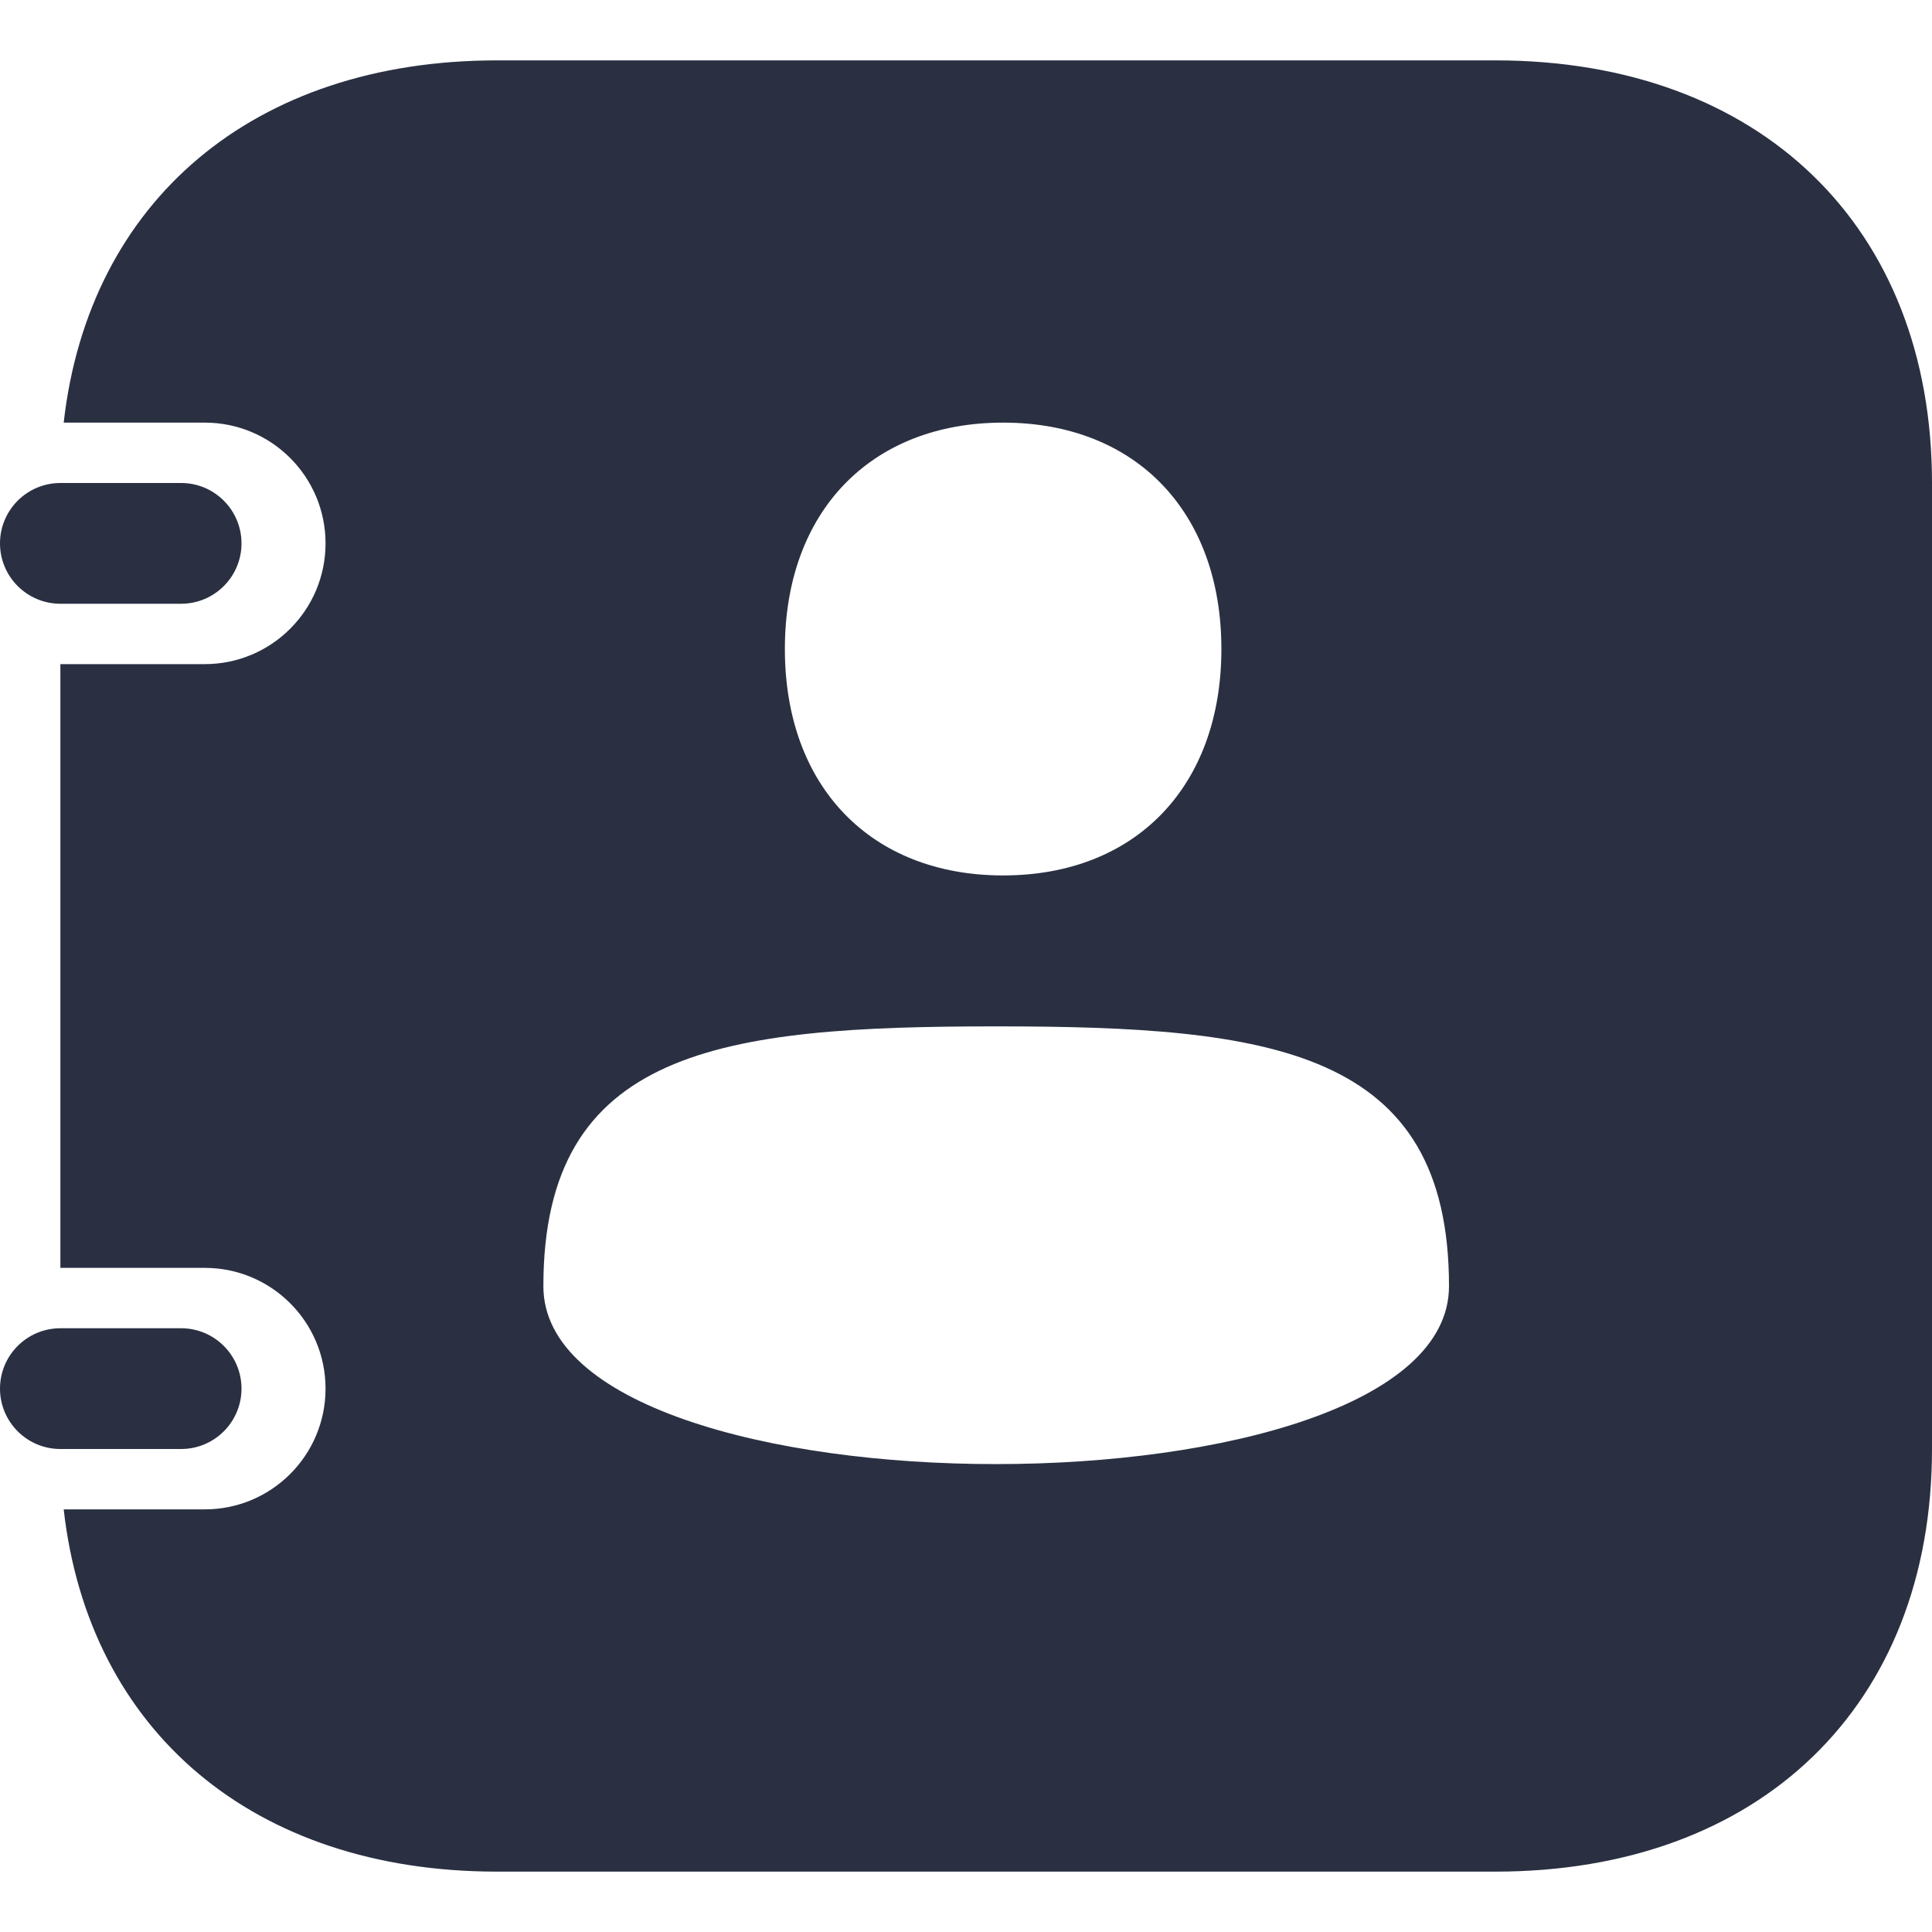
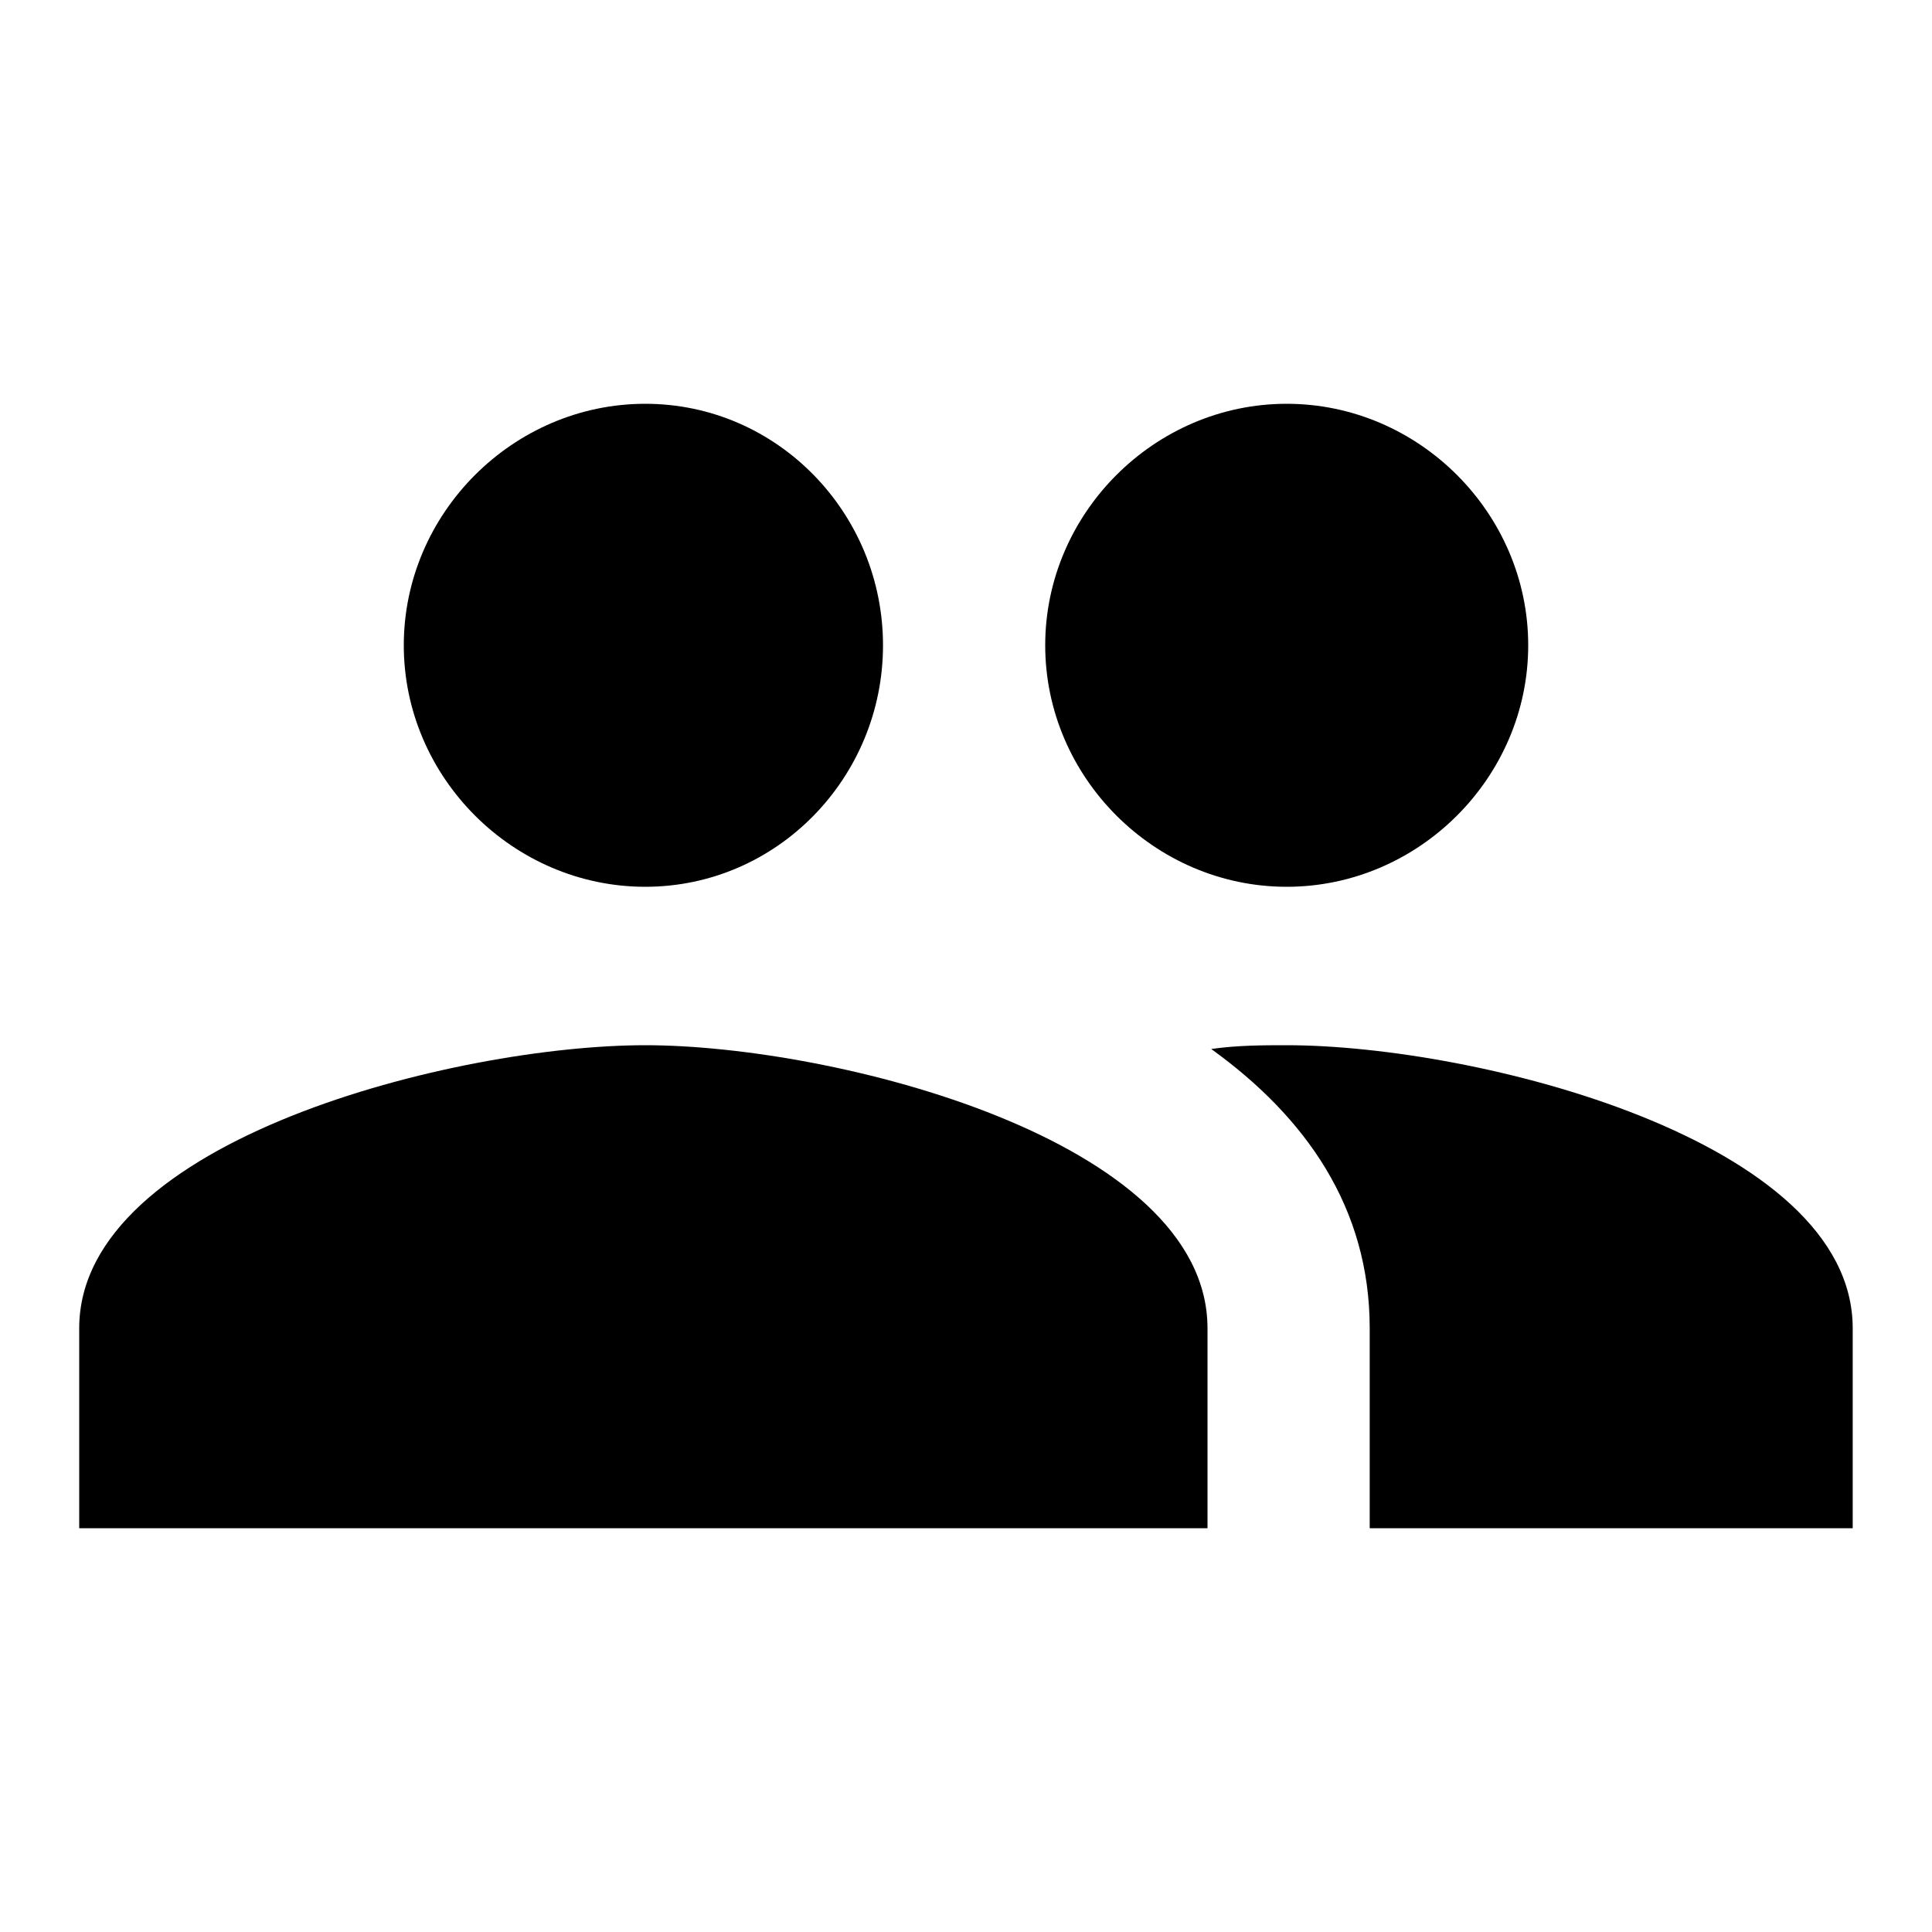
- <svg xmlns="http://www.w3.org/2000/svg" xmlns:xlink="http://www.w3.org/1999/xlink" width="32" height="32" viewBox="0 0 32 32">
-   <defs>
-     <path id="contacts-a" d="M1,21 L1,11 L3.392,11 C4.496,11 5.392,10.105 5.392,9 C5.392,7.895 4.496,7 3.392,7 L1.055,7 C1.47,3.327 4.201,1 8.233,1 L24.767,1 C29.154,1 32,3.754 32,8 L32,24 C32,28.246 29.154,31 24.767,31 L8.233,31 C4.201,31 1.47,28.673 1.055,25 L3.392,25 C4.496,25 5.392,24.105 5.392,23 C5.392,21.895 4.496,21 3.392,21 L1,21 Z M1,8 L3,8 C3.552,8 4,8.448 4,9 C4,9.552 3.552,10 3,10 L1,10 C0.448,10 6.76353751e-17,9.552 0,9 C-6.76353751e-17,8.448 0.448,8 1,8 Z M1,22 L3,22 C3.552,22 4,22.448 4,23 C4,23.552 3.552,24 3,24 L1,24 C0.448,24 6.76353751e-17,23.552 0,23 C-6.76353751e-17,22.448 0.448,22 1,22 Z M16.615,7 C14.422,7 13,8.475 13,10.75 C13,13.025 14.422,14.5 16.615,14.5 C18.808,14.5 20.23,13.025 20.23,10.75 C20.23,8.475 18.808,7 16.615,7 Z M9,21.303 C9,25.236 24,25.229 24,21.303 C24,17.376 21.049,17 16.5,17 C11.951,17 9,17.37 9,21.303 Z" />
-   </defs>
-   <g fill="none" fill-rule="evenodd">
-     <use fill="#2A3042" xlink:href="#contacts-a" />
-   </g>
+ <svg xmlns="http://www.w3.org/2000/svg" version="1.1" width="24" height="24" viewBox="0 0 24 24">
+   <path d="M15.984 12.984c2.344 0 7.031 1.172 7.031 3.516v2.484h-6v-2.484c0-1.5-0.797-2.625-1.969-3.469 0.328-0.047 0.656-0.047 0.938-0.047zM8.016 12.984c2.344 0 6.984 1.172 6.984 3.516v2.484h-14.016v-2.484c0-2.344 4.688-3.516 7.031-3.516zM8.016 11.016c-1.641 0-3-1.359-3-3s1.359-3 3-3 2.953 1.359 2.953 3-1.313 3-2.953 3zM15.984 11.016c-1.641 0-3-1.359-3-3s1.359-3 3-3 3 1.359 3 3-1.359 3-3 3z" />
</svg>
